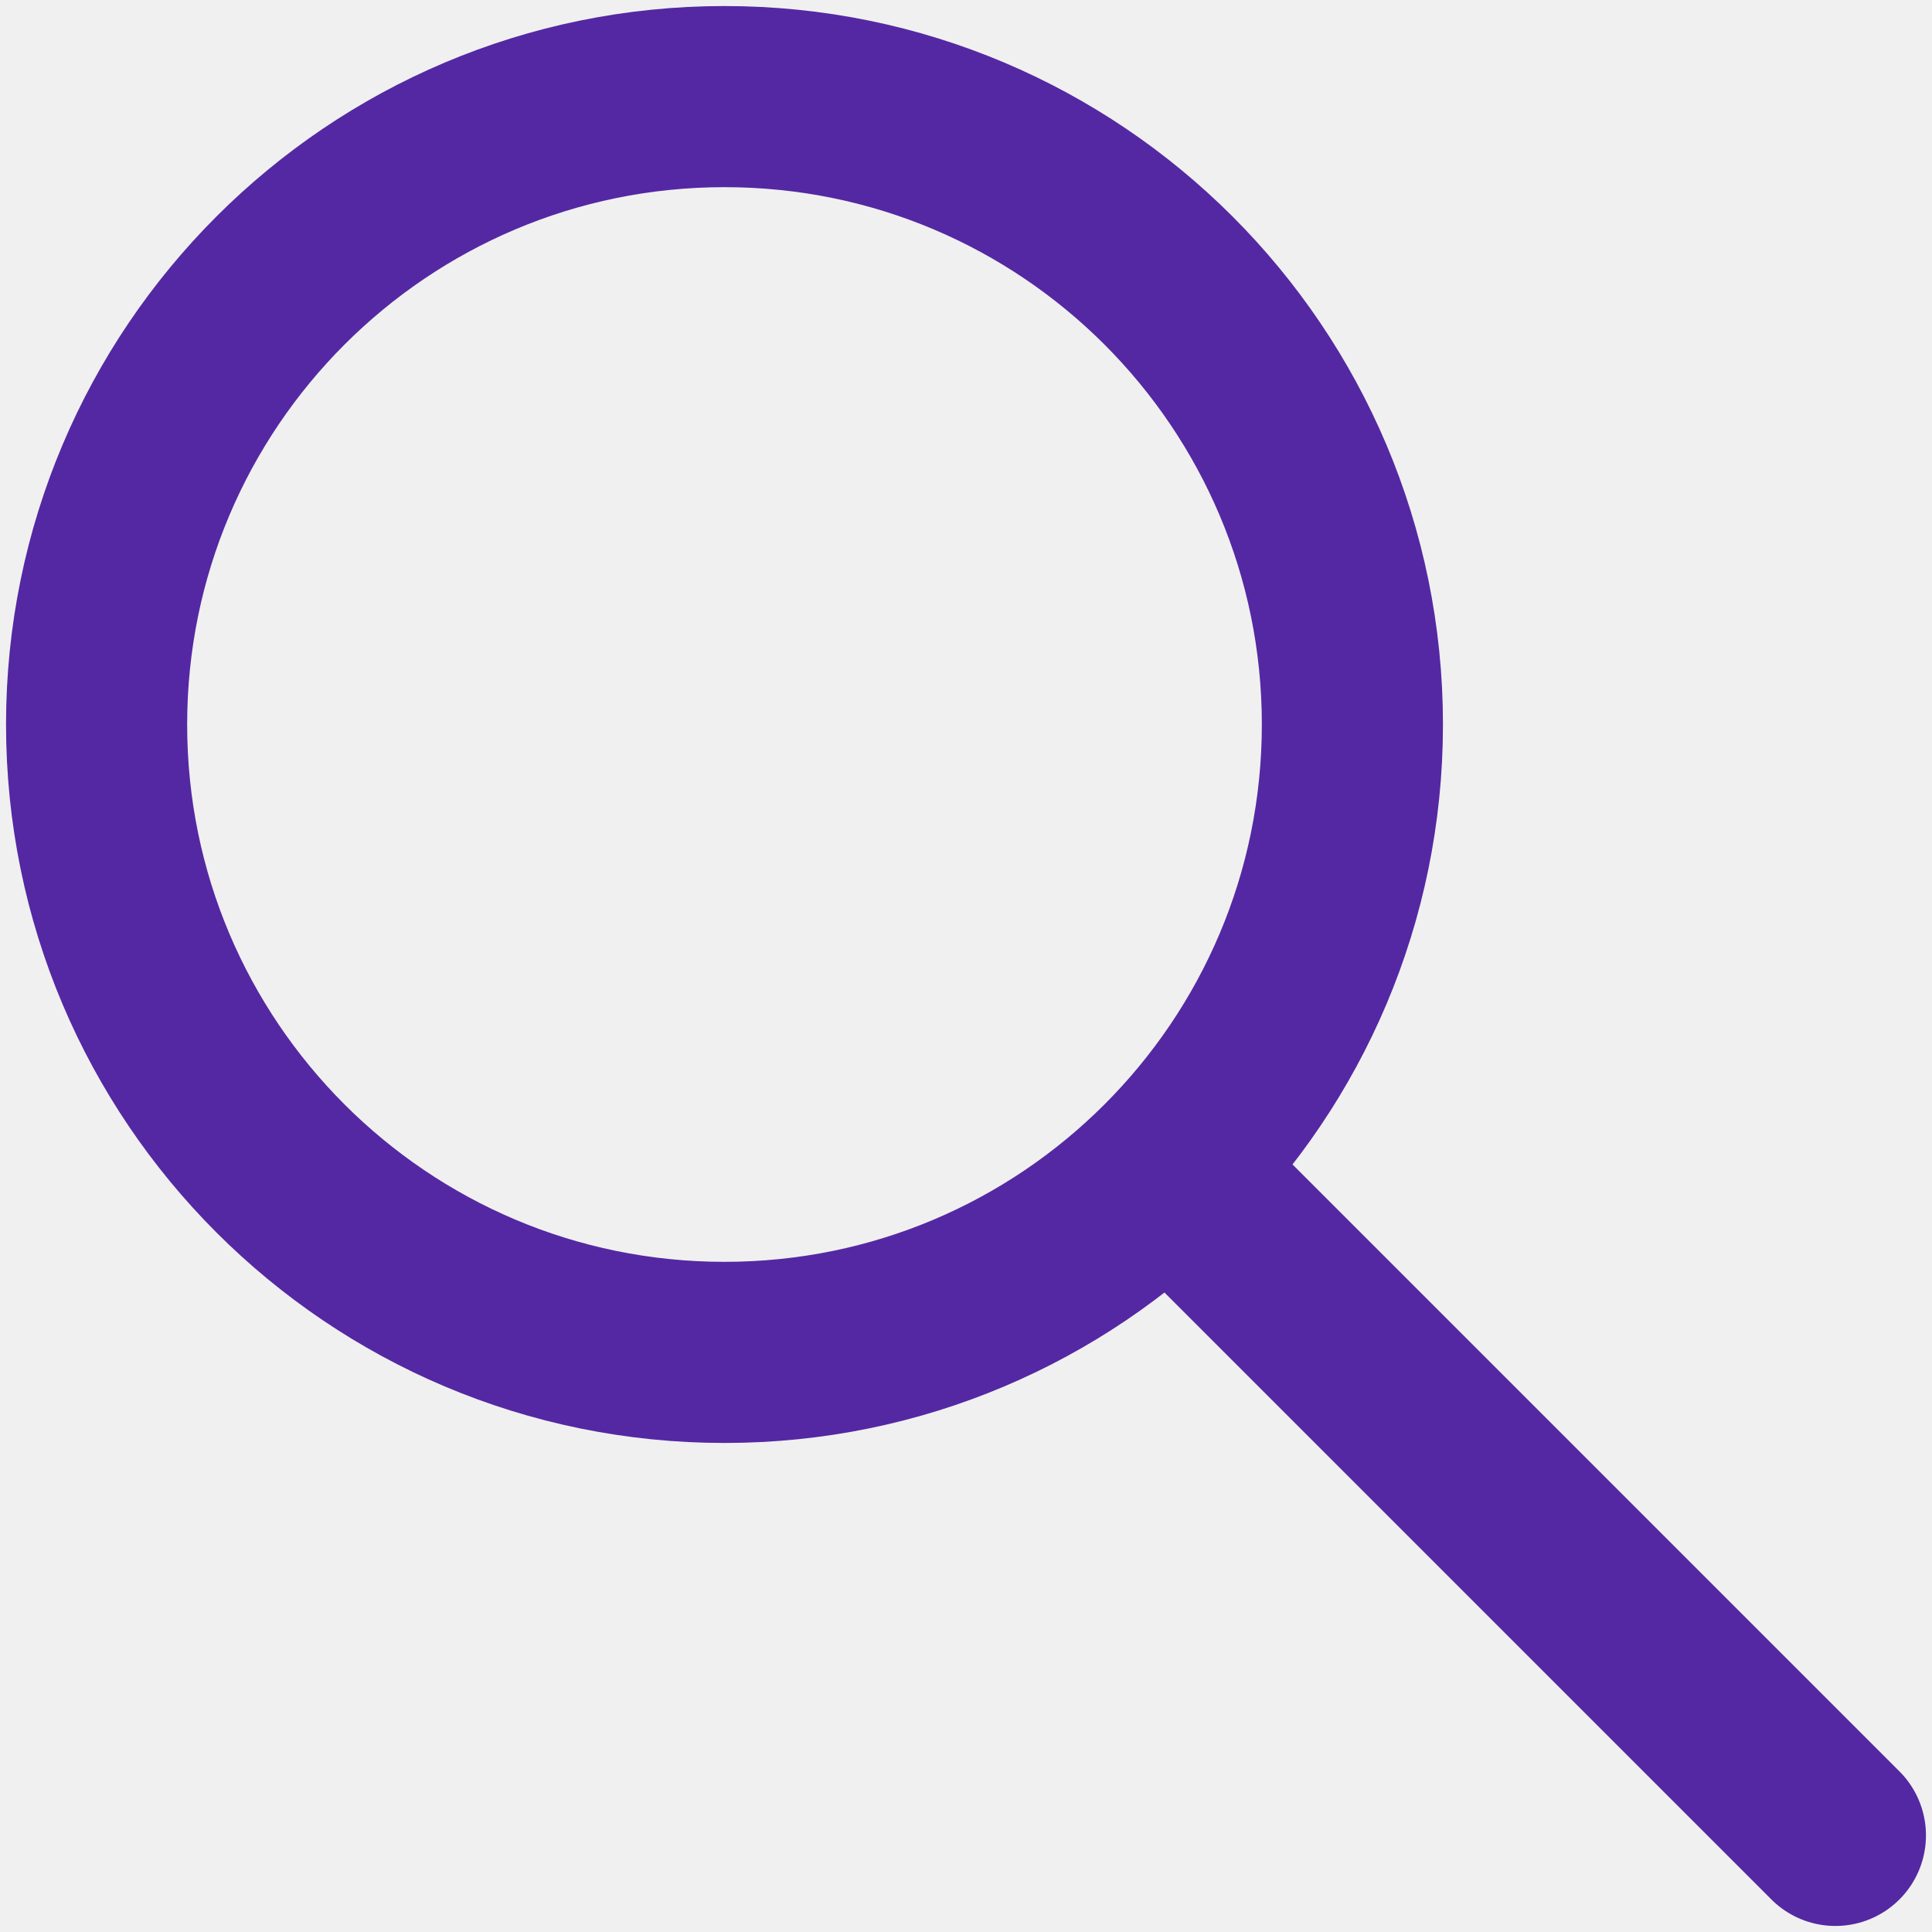
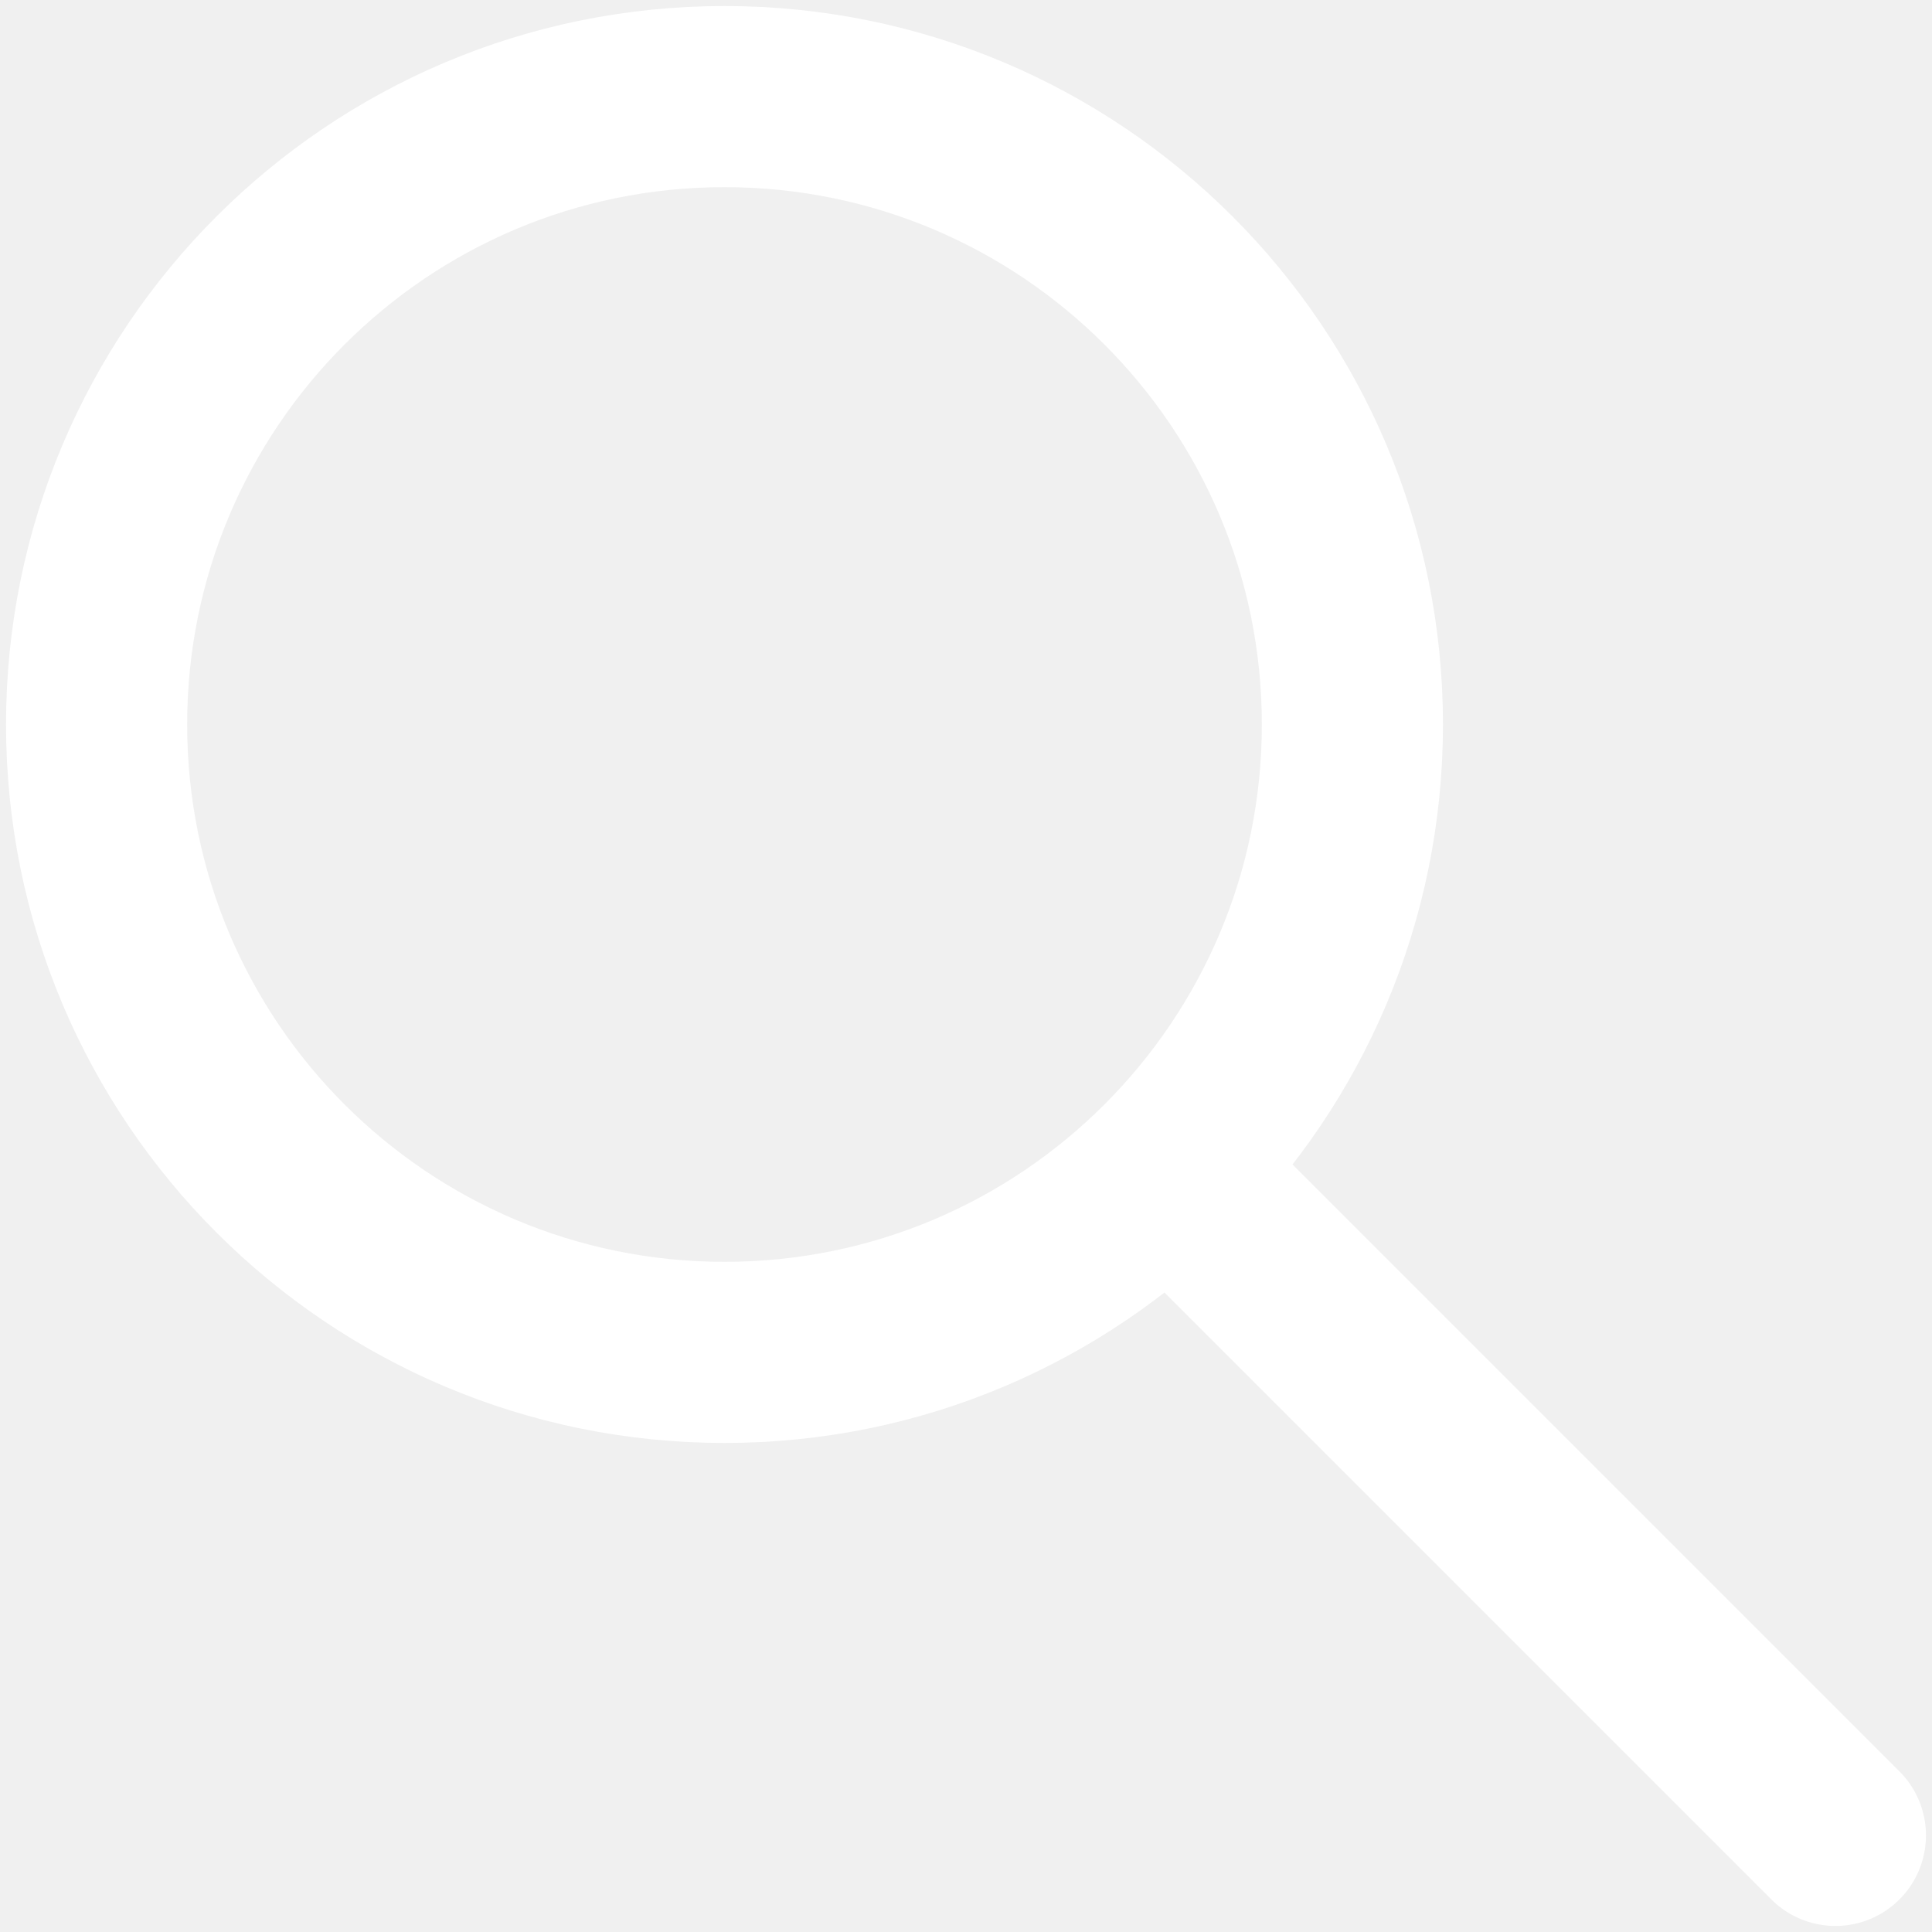
<svg xmlns="http://www.w3.org/2000/svg" id="a" data-name="Strokes" viewBox="0 0 16 16">
  <defs>
    <style>
      .b {
        fill: none;
-         stroke: #5428A3;
+         stroke: #FFF;
        stroke-linecap: round;
        stroke-linejoin: round;
        stroke-width: 1.5px;
      }
    </style>
  </defs>
  <circle class="b" cx="6" cy="6" r="5.2" />
  <line class="b" x1="9.68" y1="9.68" x2="15.2" y2="15.2" />
</svg>
